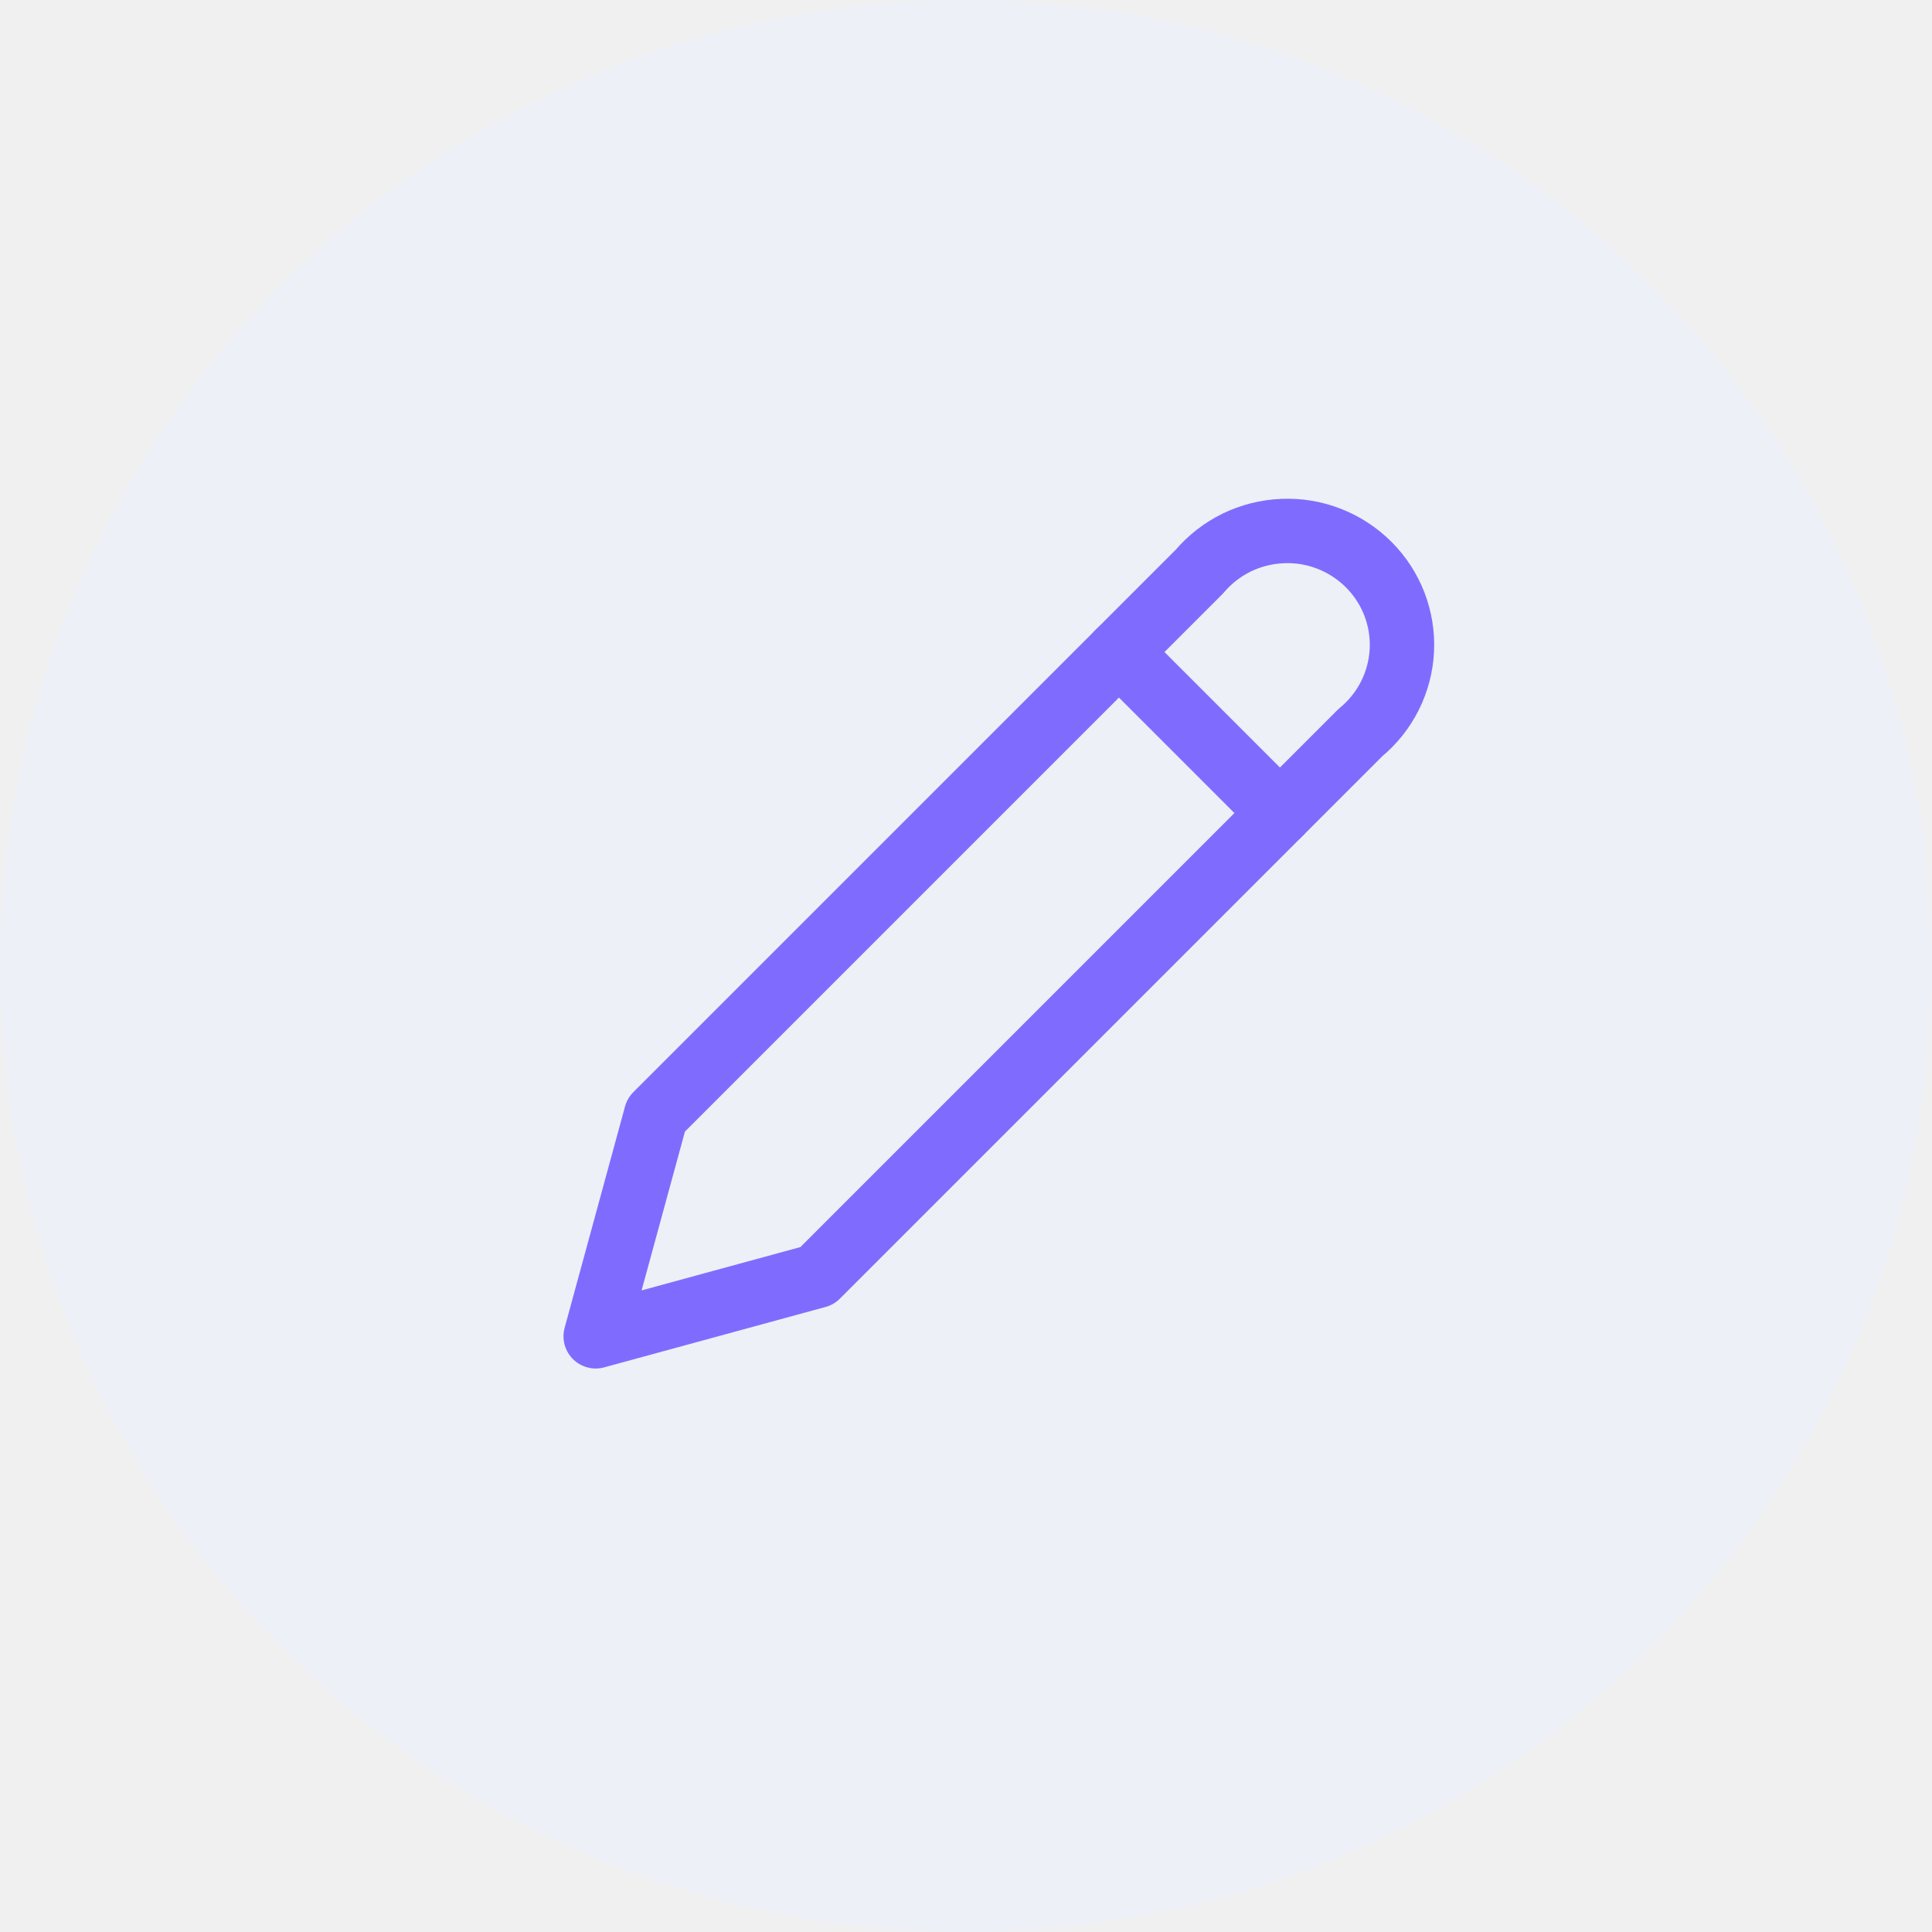
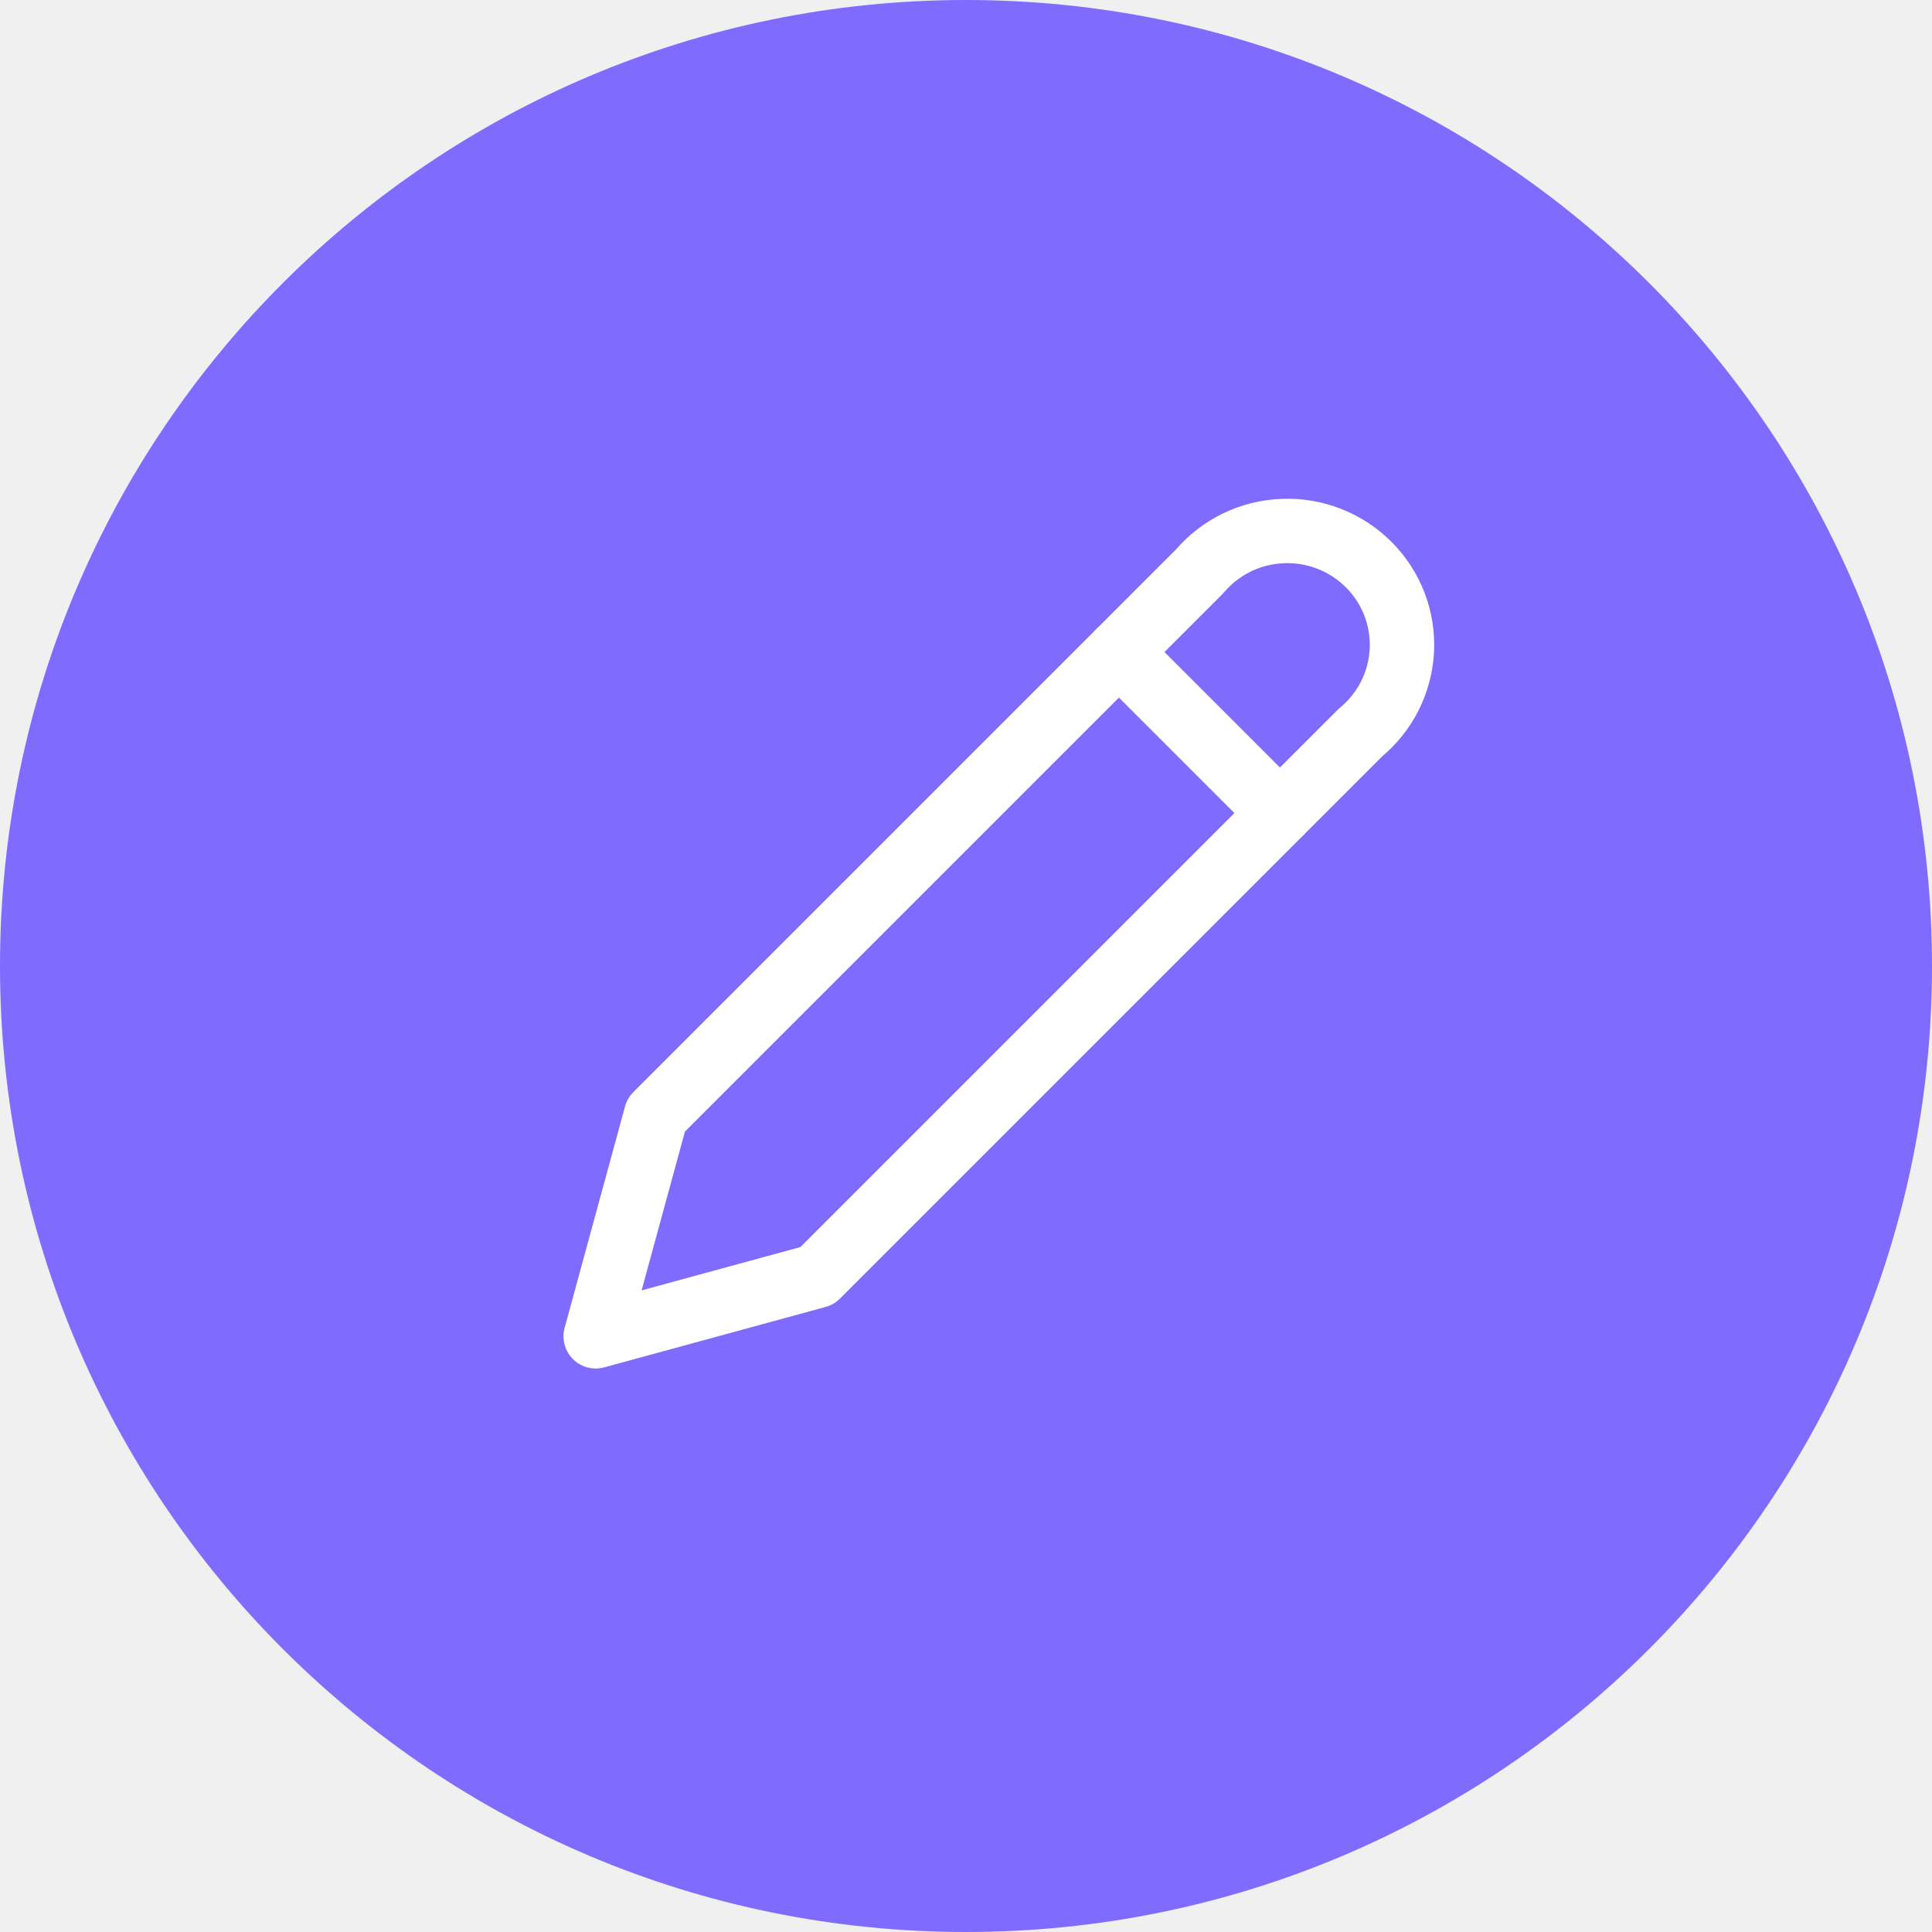
<svg xmlns="http://www.w3.org/2000/svg" width="30" height="30" viewBox="0 0 30 30" fill="none">
+   <rect width="30" height="30" rx="15" fill="#7F6CFE" />
+   <g clip-path="url(#clip0_153_5639)">
+     <path d="M18.625 8.875C18.784 8.687 18.981 8.534 19.203 8.425C19.425 8.317 19.668 8.256 19.915 8.246C20.162 8.235 20.409 8.277 20.639 8.366C20.869 8.456 21.078 8.592 21.253 8.767C21.427 8.941 21.563 9.149 21.652 9.379C21.74 9.608 21.78 9.853 21.768 10.099C21.756 10.344 21.692 10.584 21.582 10.804C21.471 11.024 21.316 11.218 21.125 11.375L12.688 19.812L9.25 20.75L10.188 17.312L18.625 8.875Z" stroke="white" stroke-linecap="round" stroke-linejoin="round" />
+     <path d="M17.375 10.125L19.875 12.625" stroke="white" stroke-linecap="round" stroke-linejoin="round" />
+   </g>
  <defs>
-     <clipPath id="clip4_11197">
-       <rect id="pencil" width="15" height="15" transform="translate(8 7)" fill="white" fill-opacity="0" />
+     <clipPath id="clip0_153_5639">
+       <rect width="15" height="15" fill="white" transform="translate(8 7)" />
    </clipPath>
  </defs>
-   <rect id="button" rx="15" width="30" height="30" fill="#EDF0F6" fill-opacity="1" />
-   <rect id="pencil" width="15" height="15" transform="translate(8 7)" fill="#FFFFFF" fill-opacity="0" />
-   <g clip-path="url(#clip4_11197)">
-     <path id="Vector" d="M19.203 8.425C19.425 8.317 19.668 8.256 19.915 8.246C20.162 8.235 20.409 8.276 20.639 8.366C20.869 8.456 21.078 8.592 21.253 8.767C21.427 8.941 21.563 9.149 21.652 9.379C21.74 9.608 21.78 9.853 21.768 10.099C21.756 10.344 21.692 10.584 21.582 10.804C21.471 11.024 21.316 11.218 21.125 11.375L12.688 19.812L9.25 20.75L10.188 17.312L18.625 8.875C18.784 8.687 18.981 8.534 19.203 8.425Z" stroke="#7F6CFE" stroke-opacity="1" stroke-width="1" stroke-linejoin="round" />
-     <path id="Vector" d="M17.375 10.125L19.875 12.625" stroke="#7F6CFE" stroke-opacity="1" stroke-width="1" stroke-linejoin="round" stroke-linecap="round" />
-   </g>
</svg>
